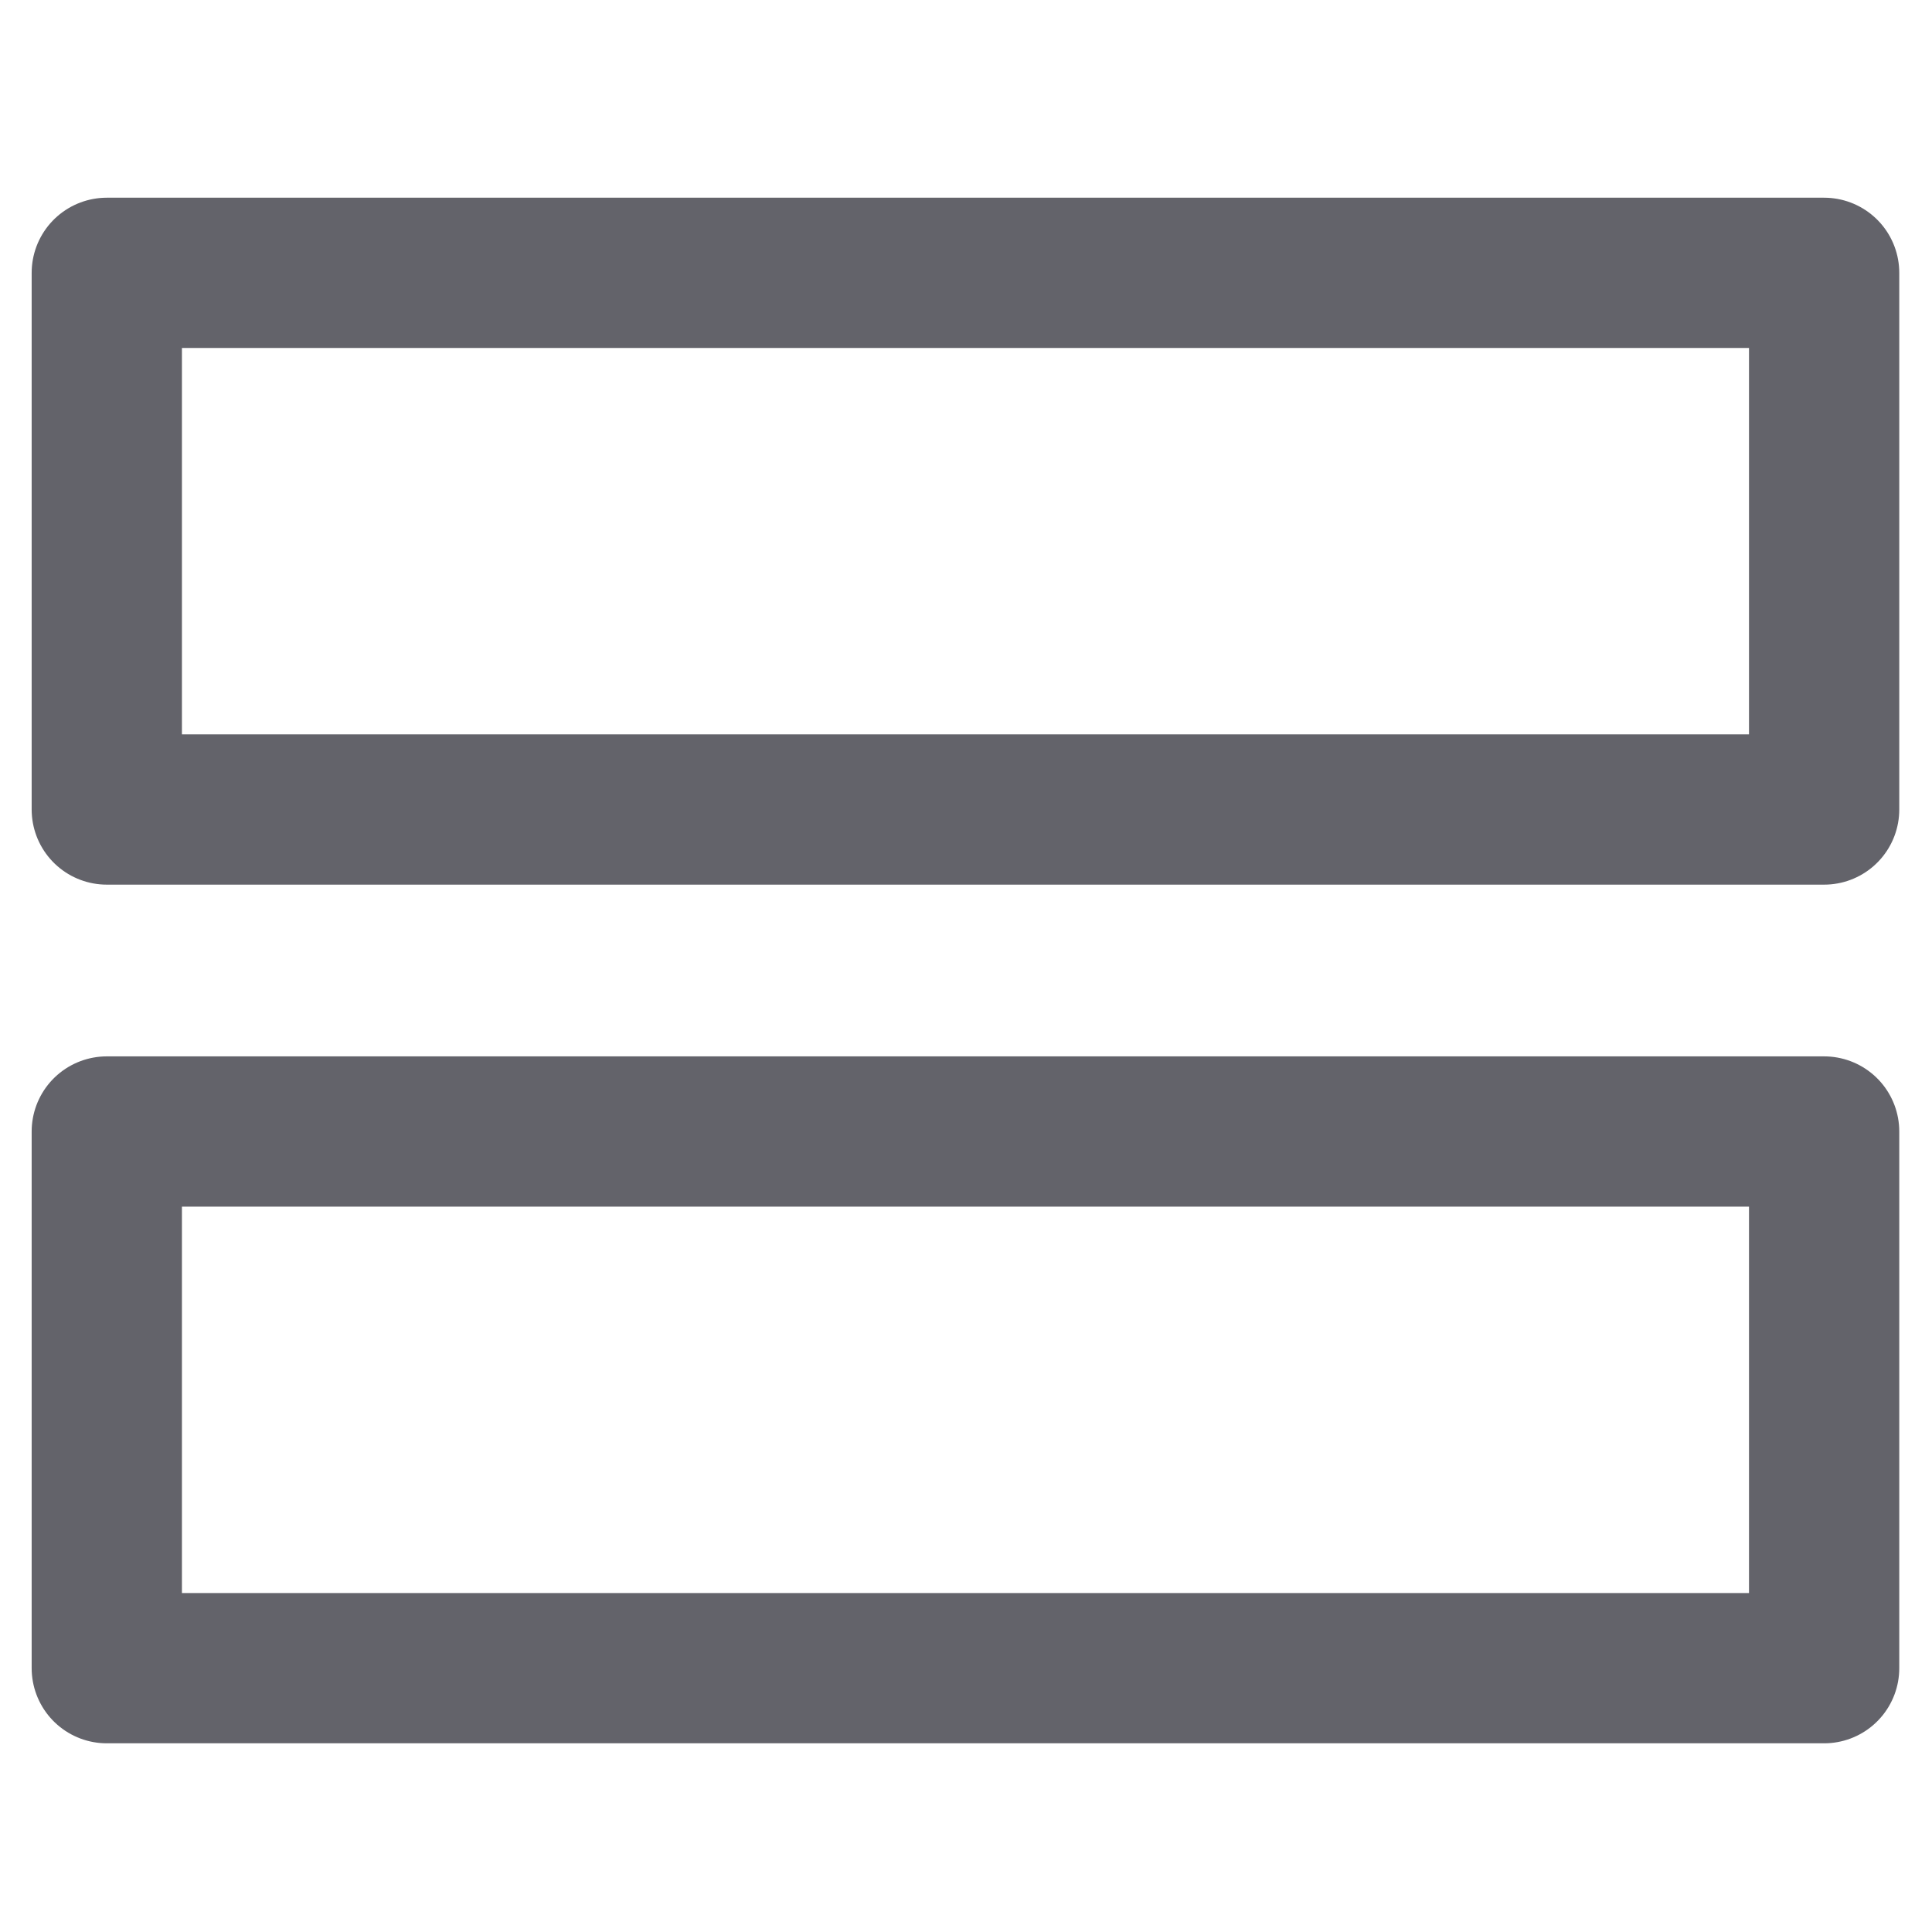
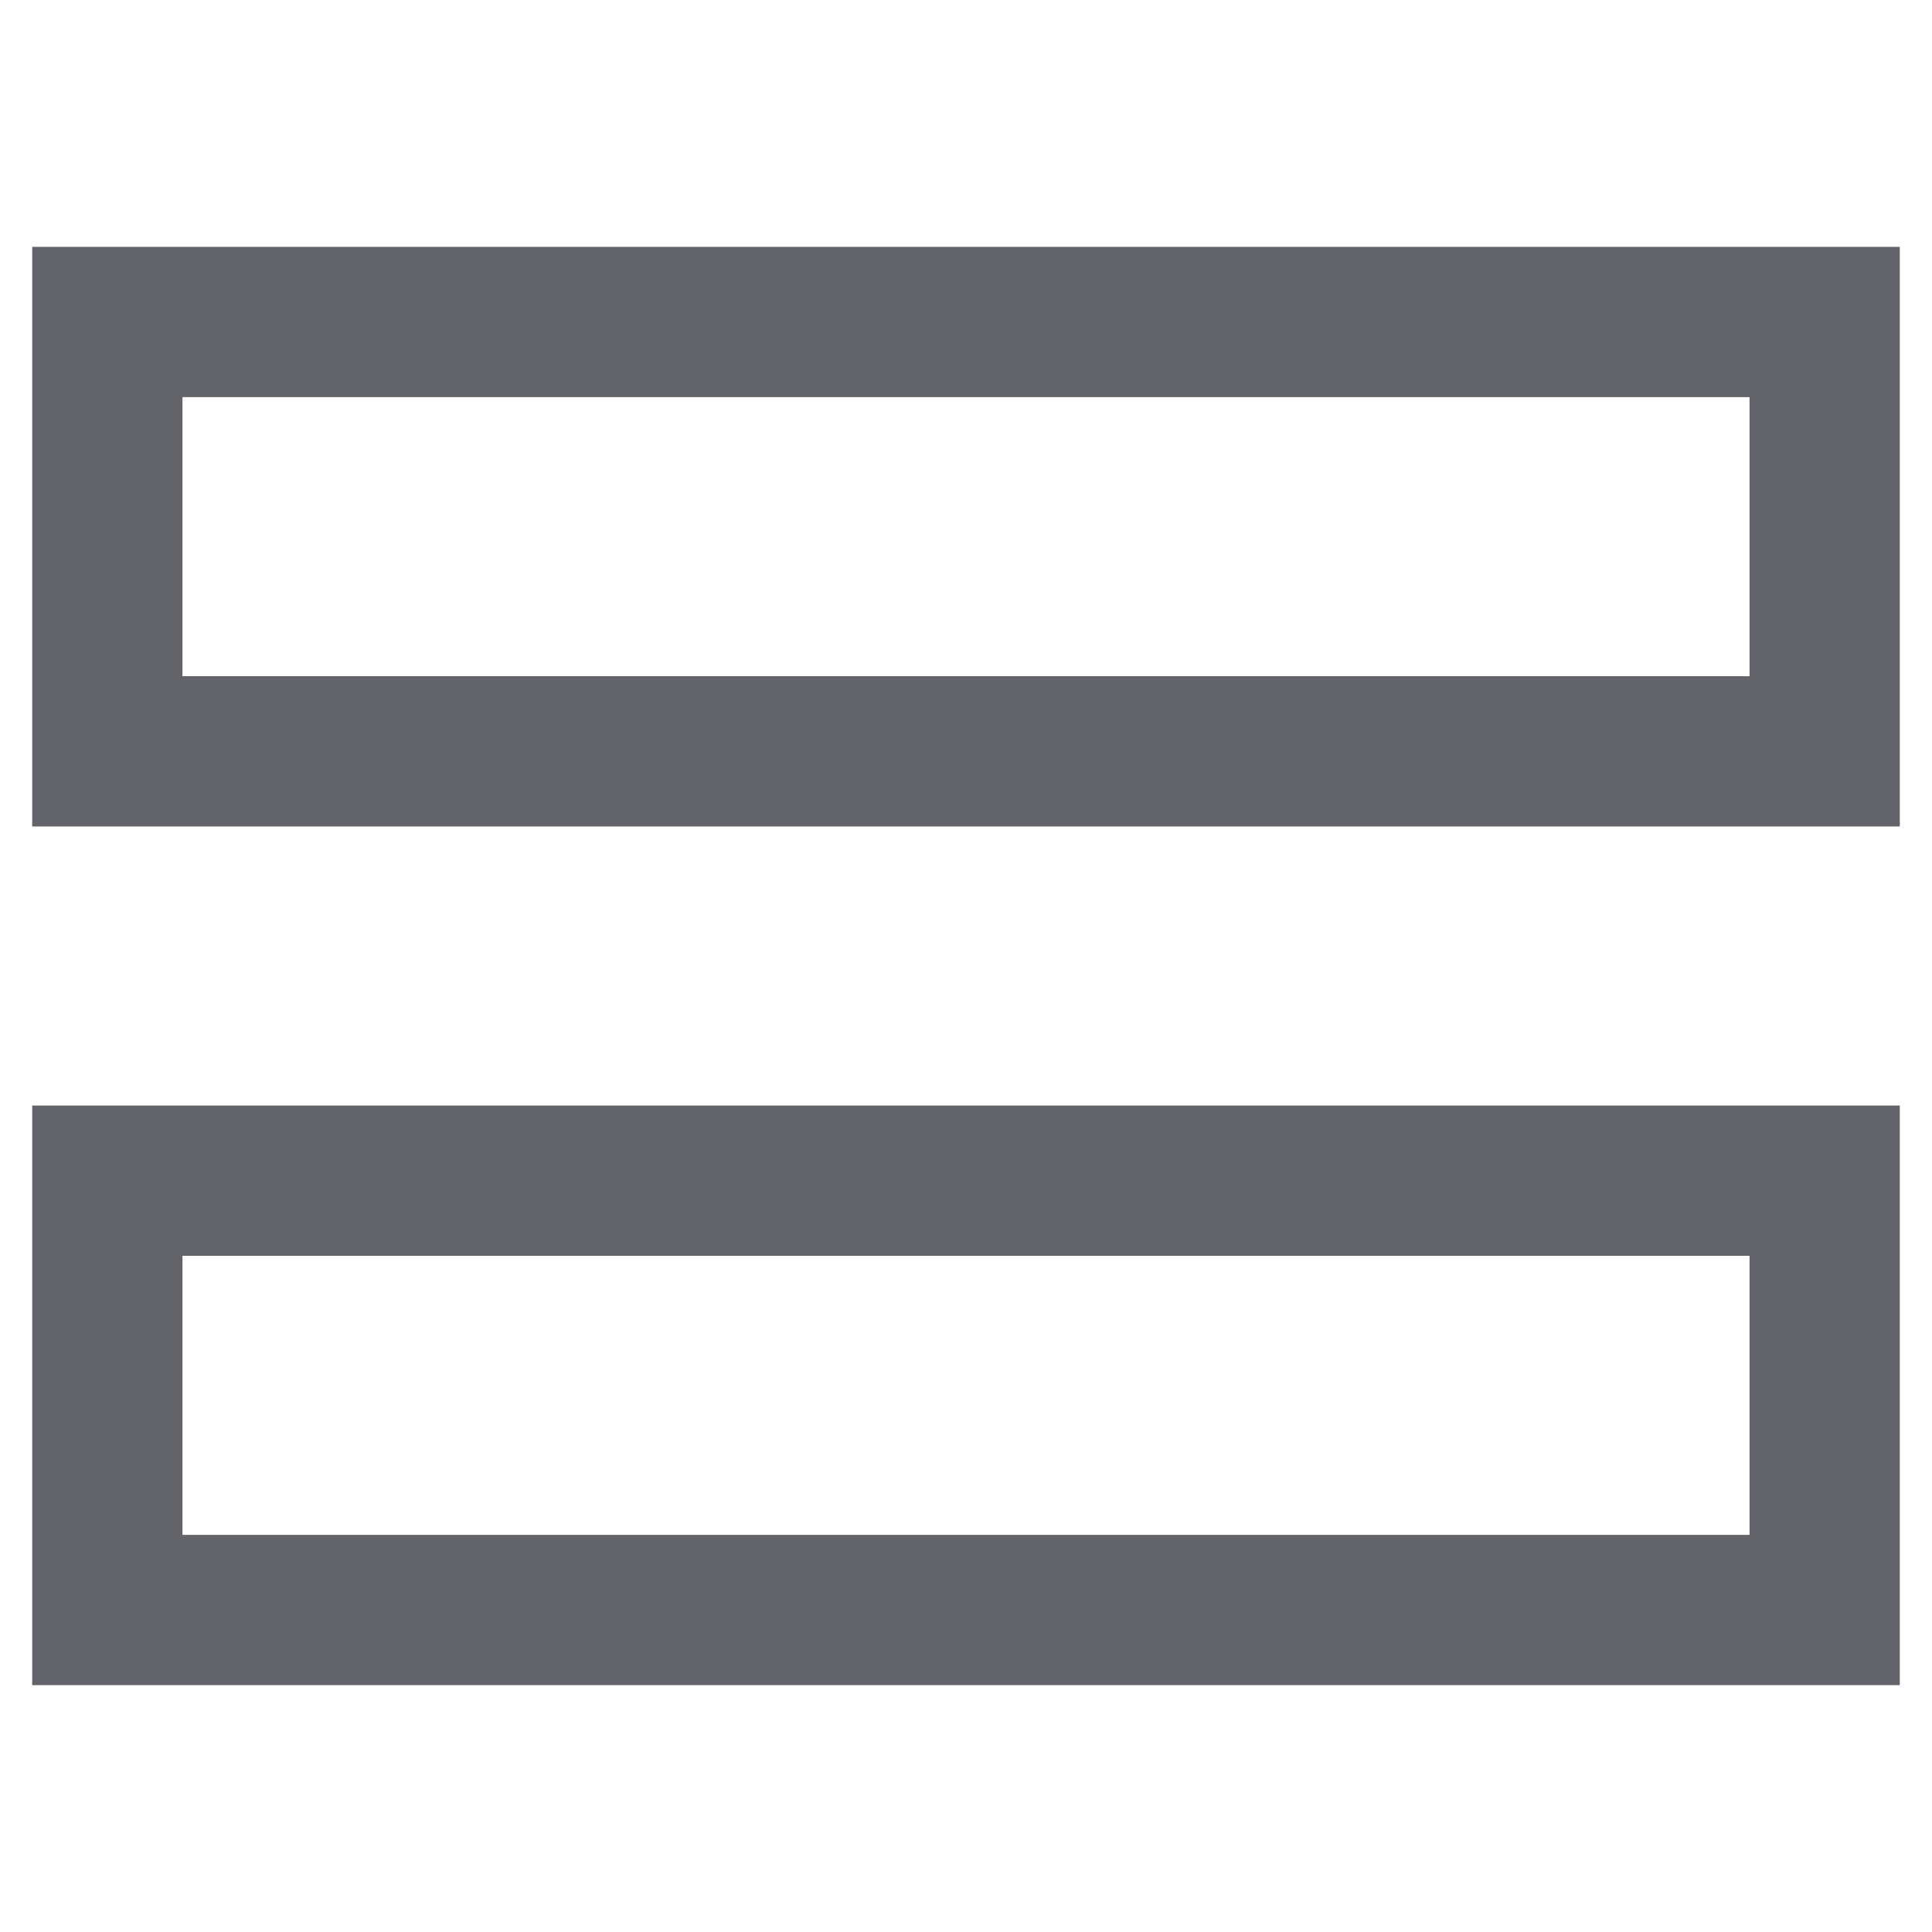
<svg xmlns="http://www.w3.org/2000/svg" width="18px" height="18px" viewBox="0 0 18 18" version="1.1">
-   <g id="icon_tabular_light" stroke="none" stroke-width="1" fill="none" fill-rule="evenodd" stroke-linejoin="round">
+   <g id="icon_lb_light" stroke="none" stroke-width="1" fill="none" fill-rule="evenodd">
    <g id="编组" stroke="#63636A" stroke-width="1.4">
-       <g>
-         <rect id="矩形" x="0.995" y="2.542" width="16" height="5" />
-         <rect id="矩形备份" x="0.995" y="10.542" width="16" height="5" />
+       <g id="01-图标/浅色版/基础样式#通用/布局">
+         <rect id="矩形备份" x="1" y="3" width="16" height="4" />
+         <rect id="矩形备份-2" x="1" y="11" width="16" height="4" />
      </g>
    </g>
  </g>
</svg>
